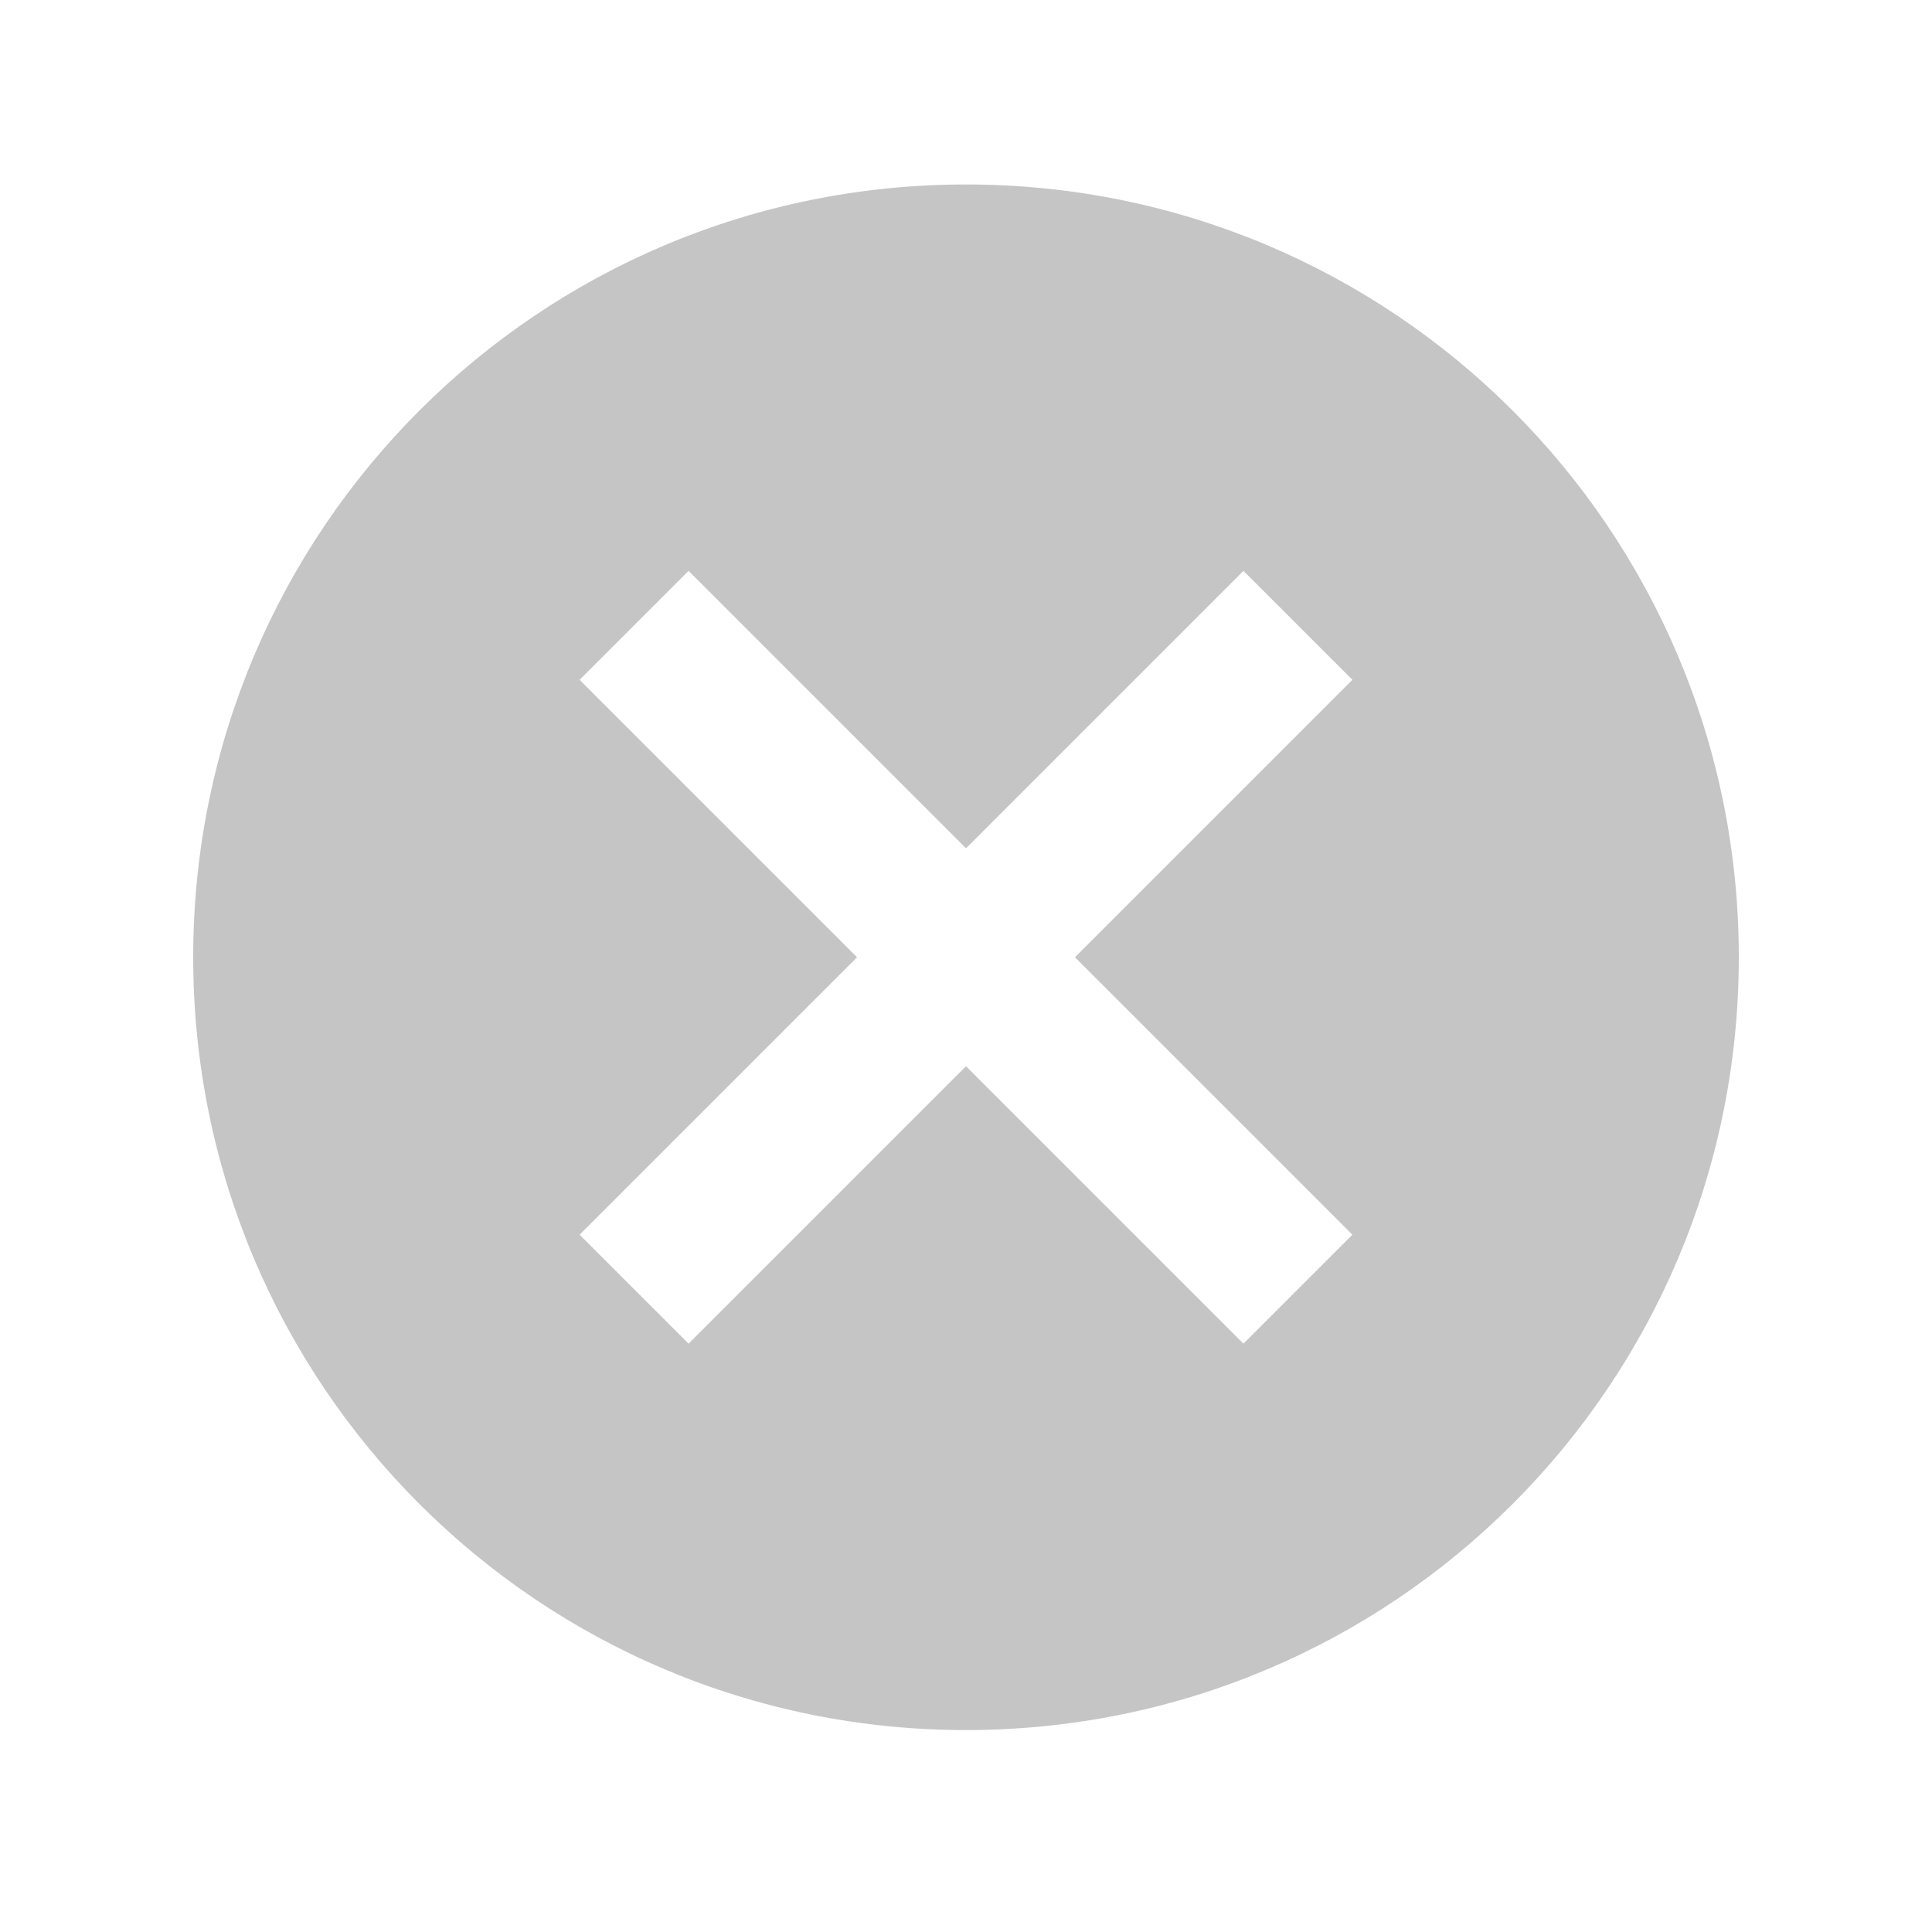
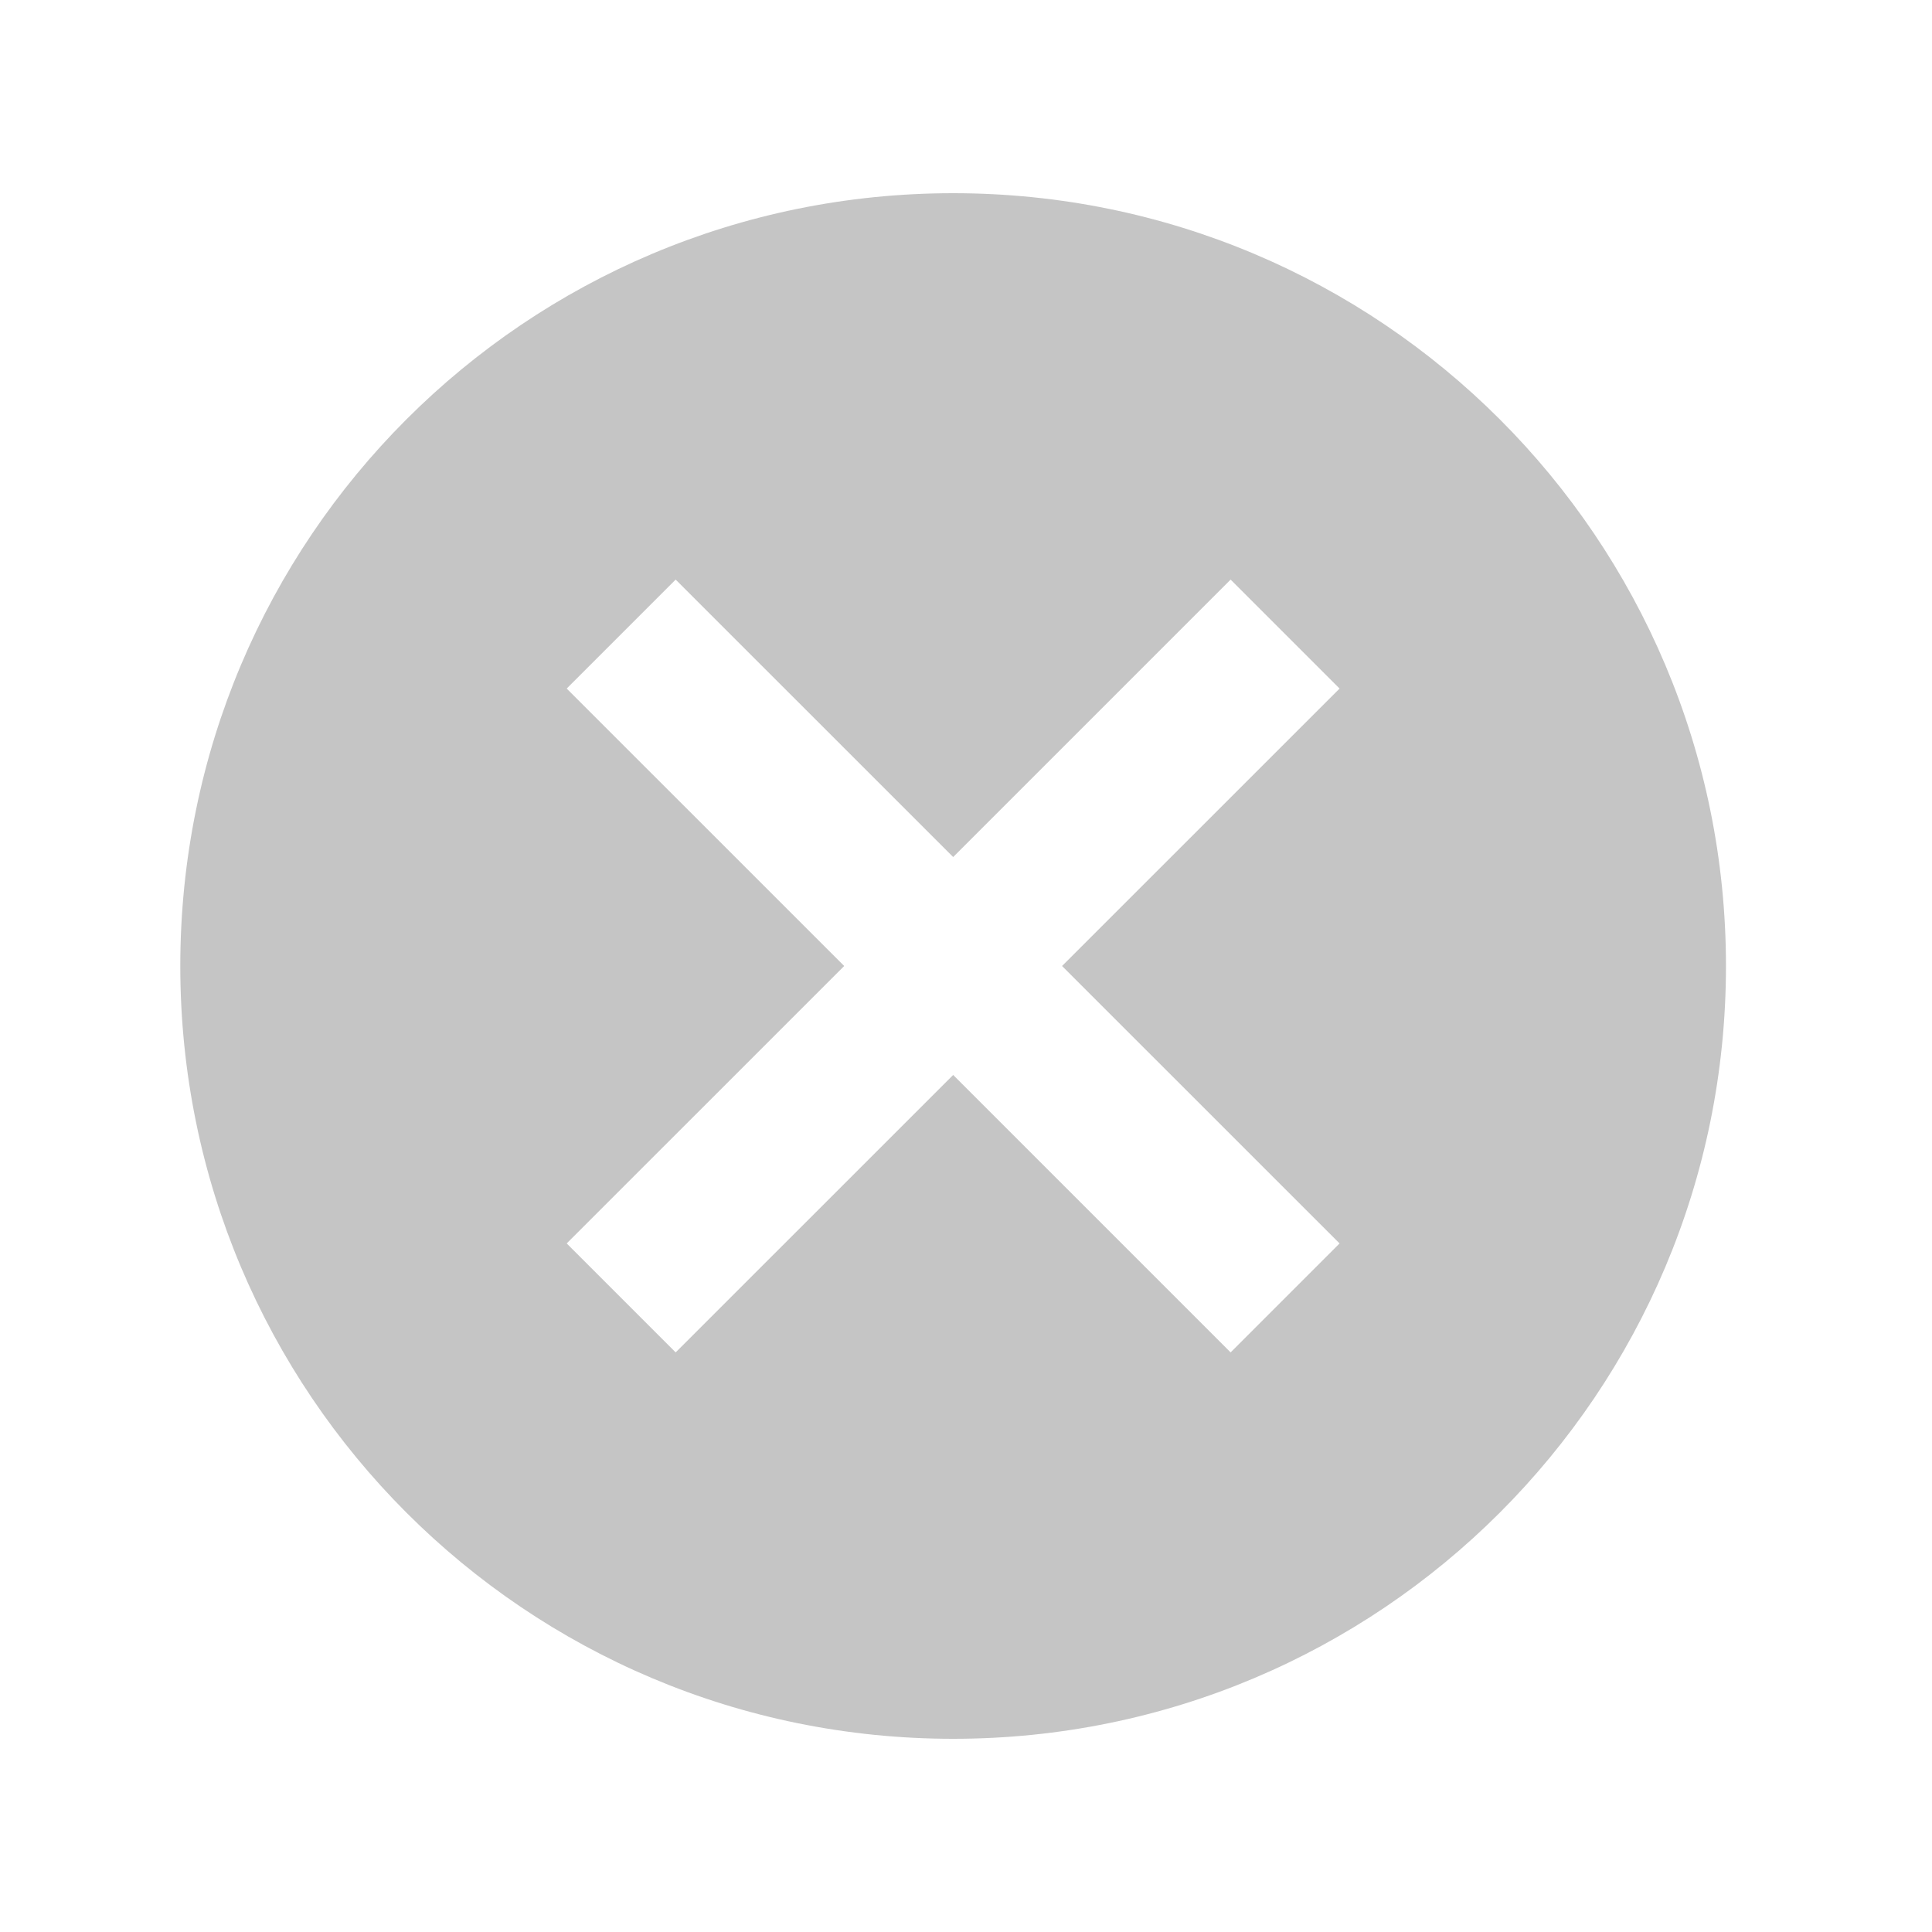
<svg xmlns="http://www.w3.org/2000/svg" width="25" height="25" viewBox="0 0 25 25" fill="none">
-   <path d="M12.5 2.387C6.97 2.387 2.5 6.857 2.5 12.387C2.5 17.917 6.97 22.387 12.5 22.387C18.03 22.387 22.5 17.917 22.5 12.387C22.5 6.857 18.03 2.387 12.5 2.387ZM17.5 15.977L16.09 17.387L12.5 13.797L8.91 17.387L7.5 15.977L11.09 12.387L7.5 8.797L8.91 7.387L12.5 10.977L16.09 7.387L17.5 8.797L13.91 12.387L17.5 15.977Z" fill="black" fill-opacity="0.23" />
+   <path d="M12.334 2.5C6.803 2.5 2.333 6.97 2.333 12.5C2.333 18.03 6.803 22.5 12.334 22.5C17.863 22.5 22.334 18.03 22.334 12.5C22.334 6.97 17.863 2.5 12.334 2.5ZM17.334 16.09L15.924 17.5L12.334 13.91L8.743 17.5L7.333 16.09L10.924 12.5L7.333 8.91L8.743 7.5L12.334 11.09L15.924 7.5L17.334 8.91L13.743 12.5L17.334 16.09Z" fill="black" fill-opacity="0.23" />
</svg>
